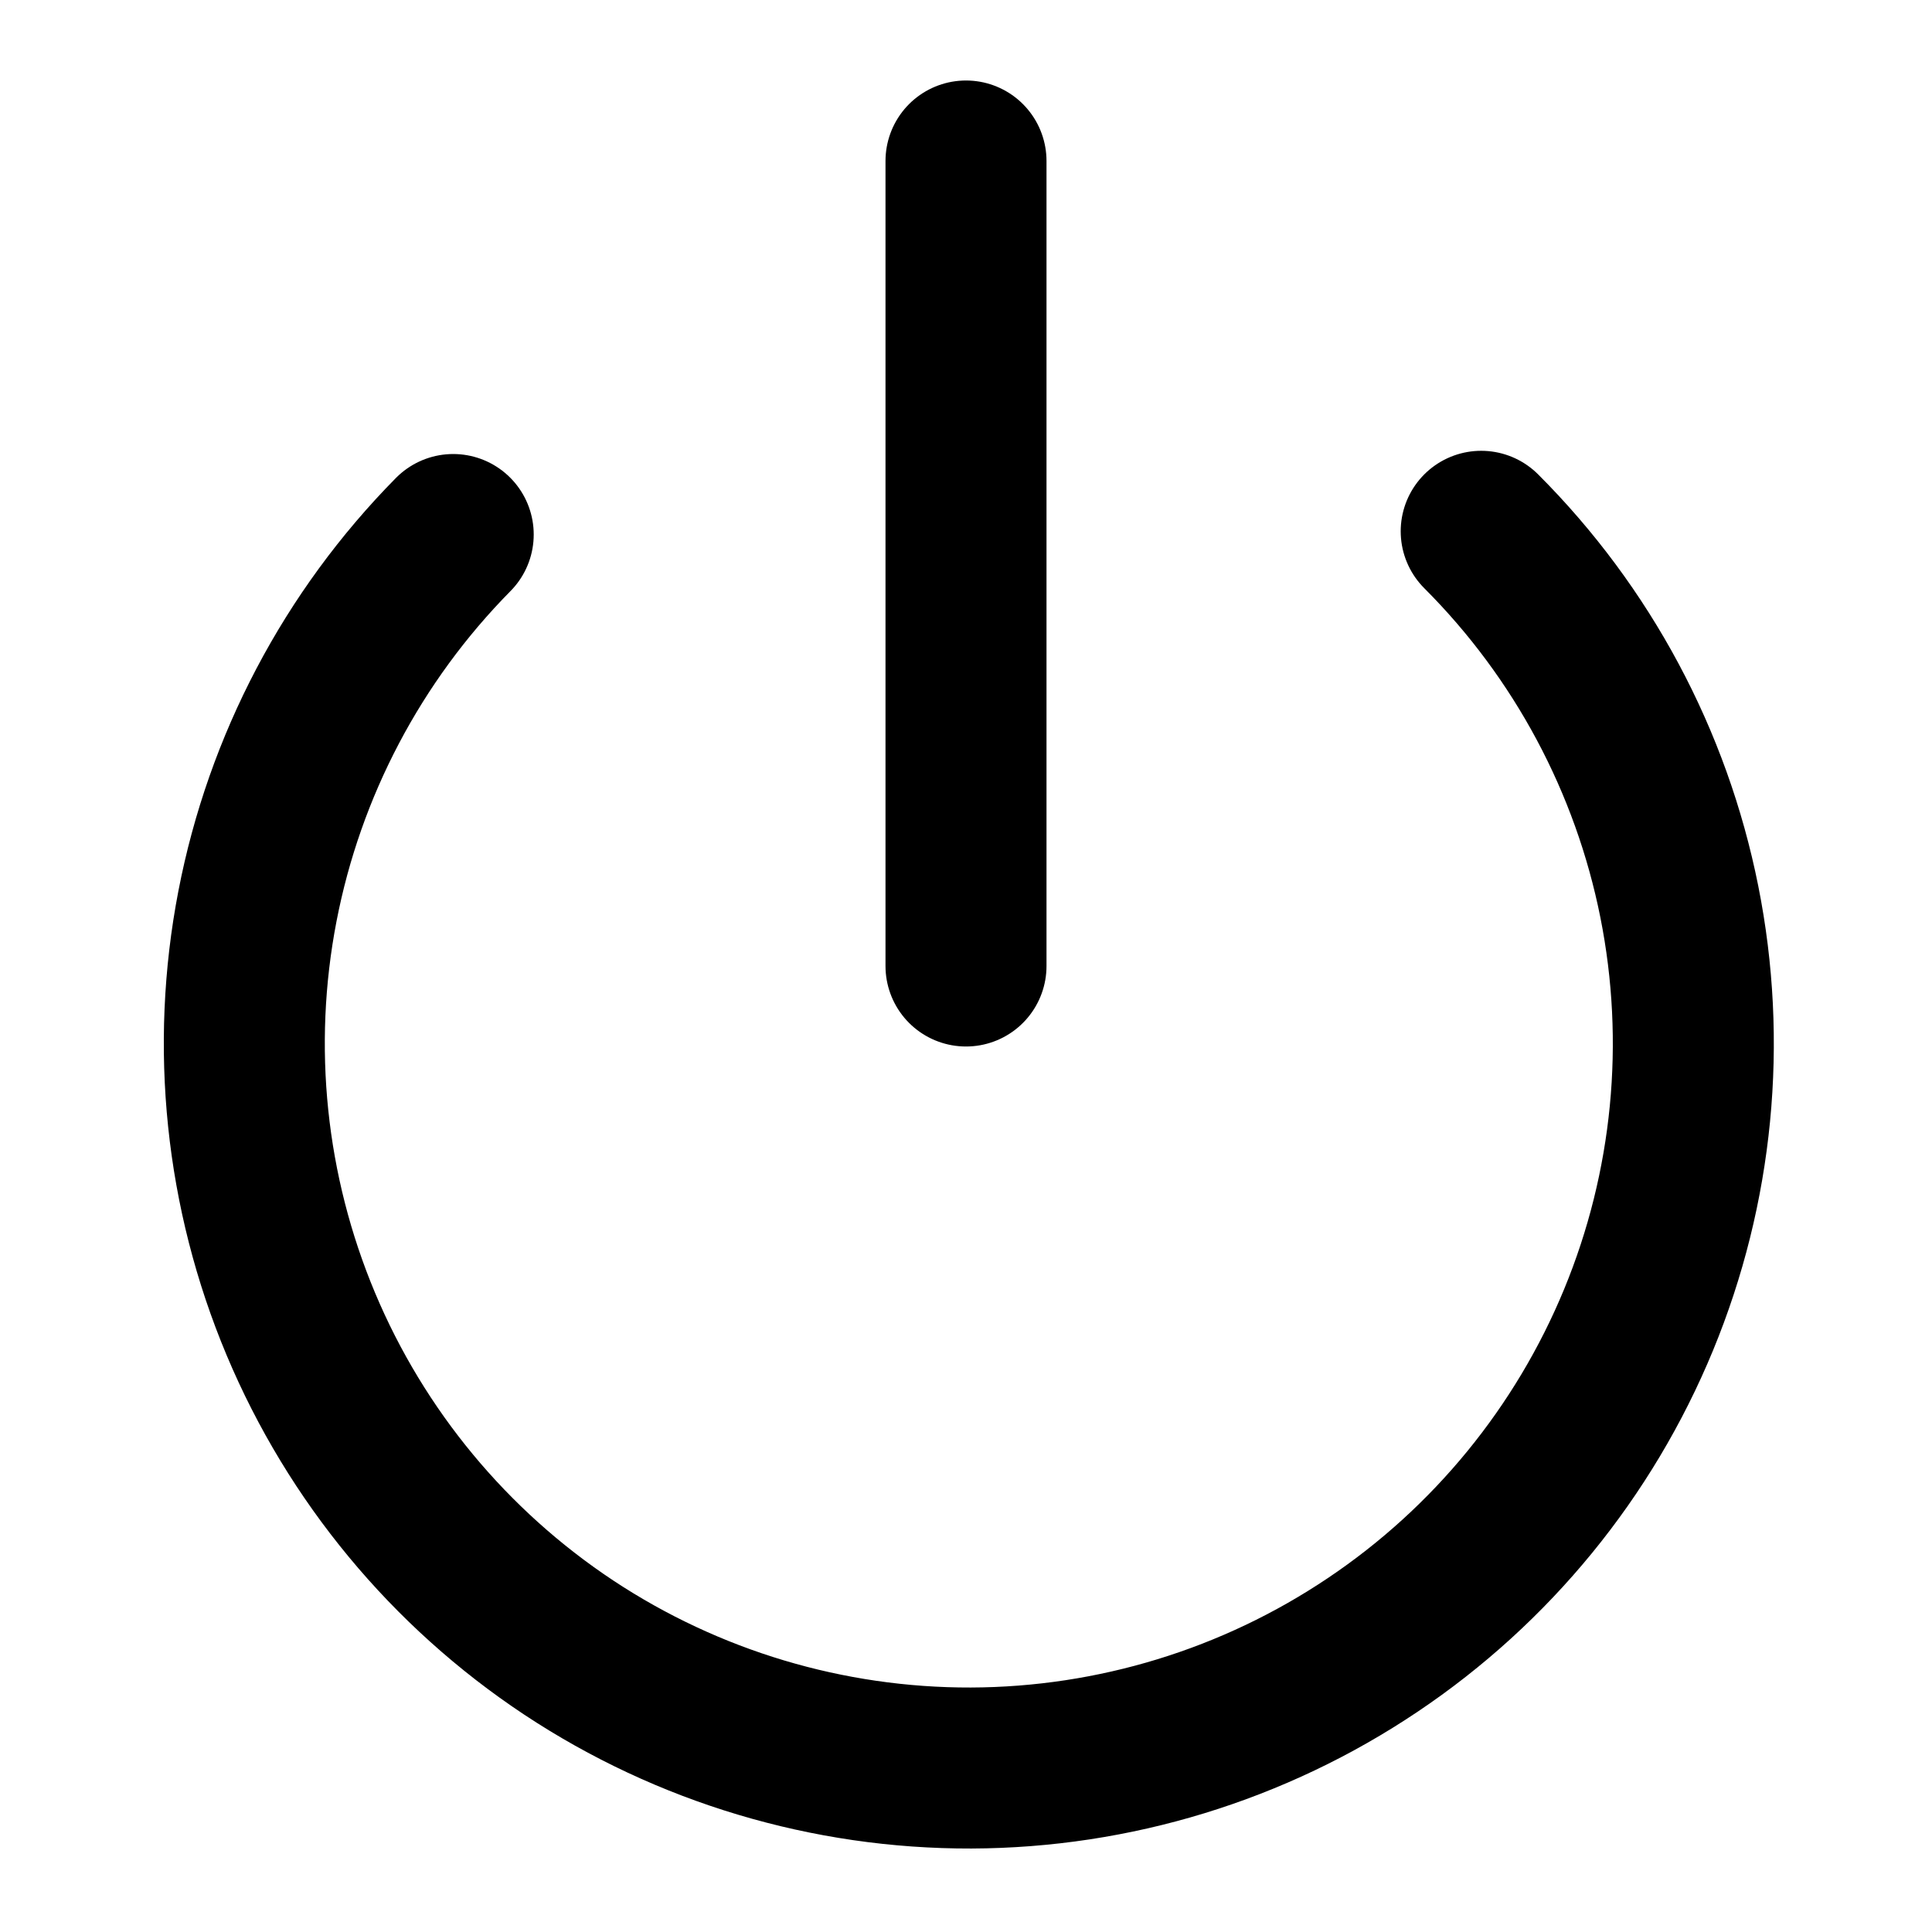
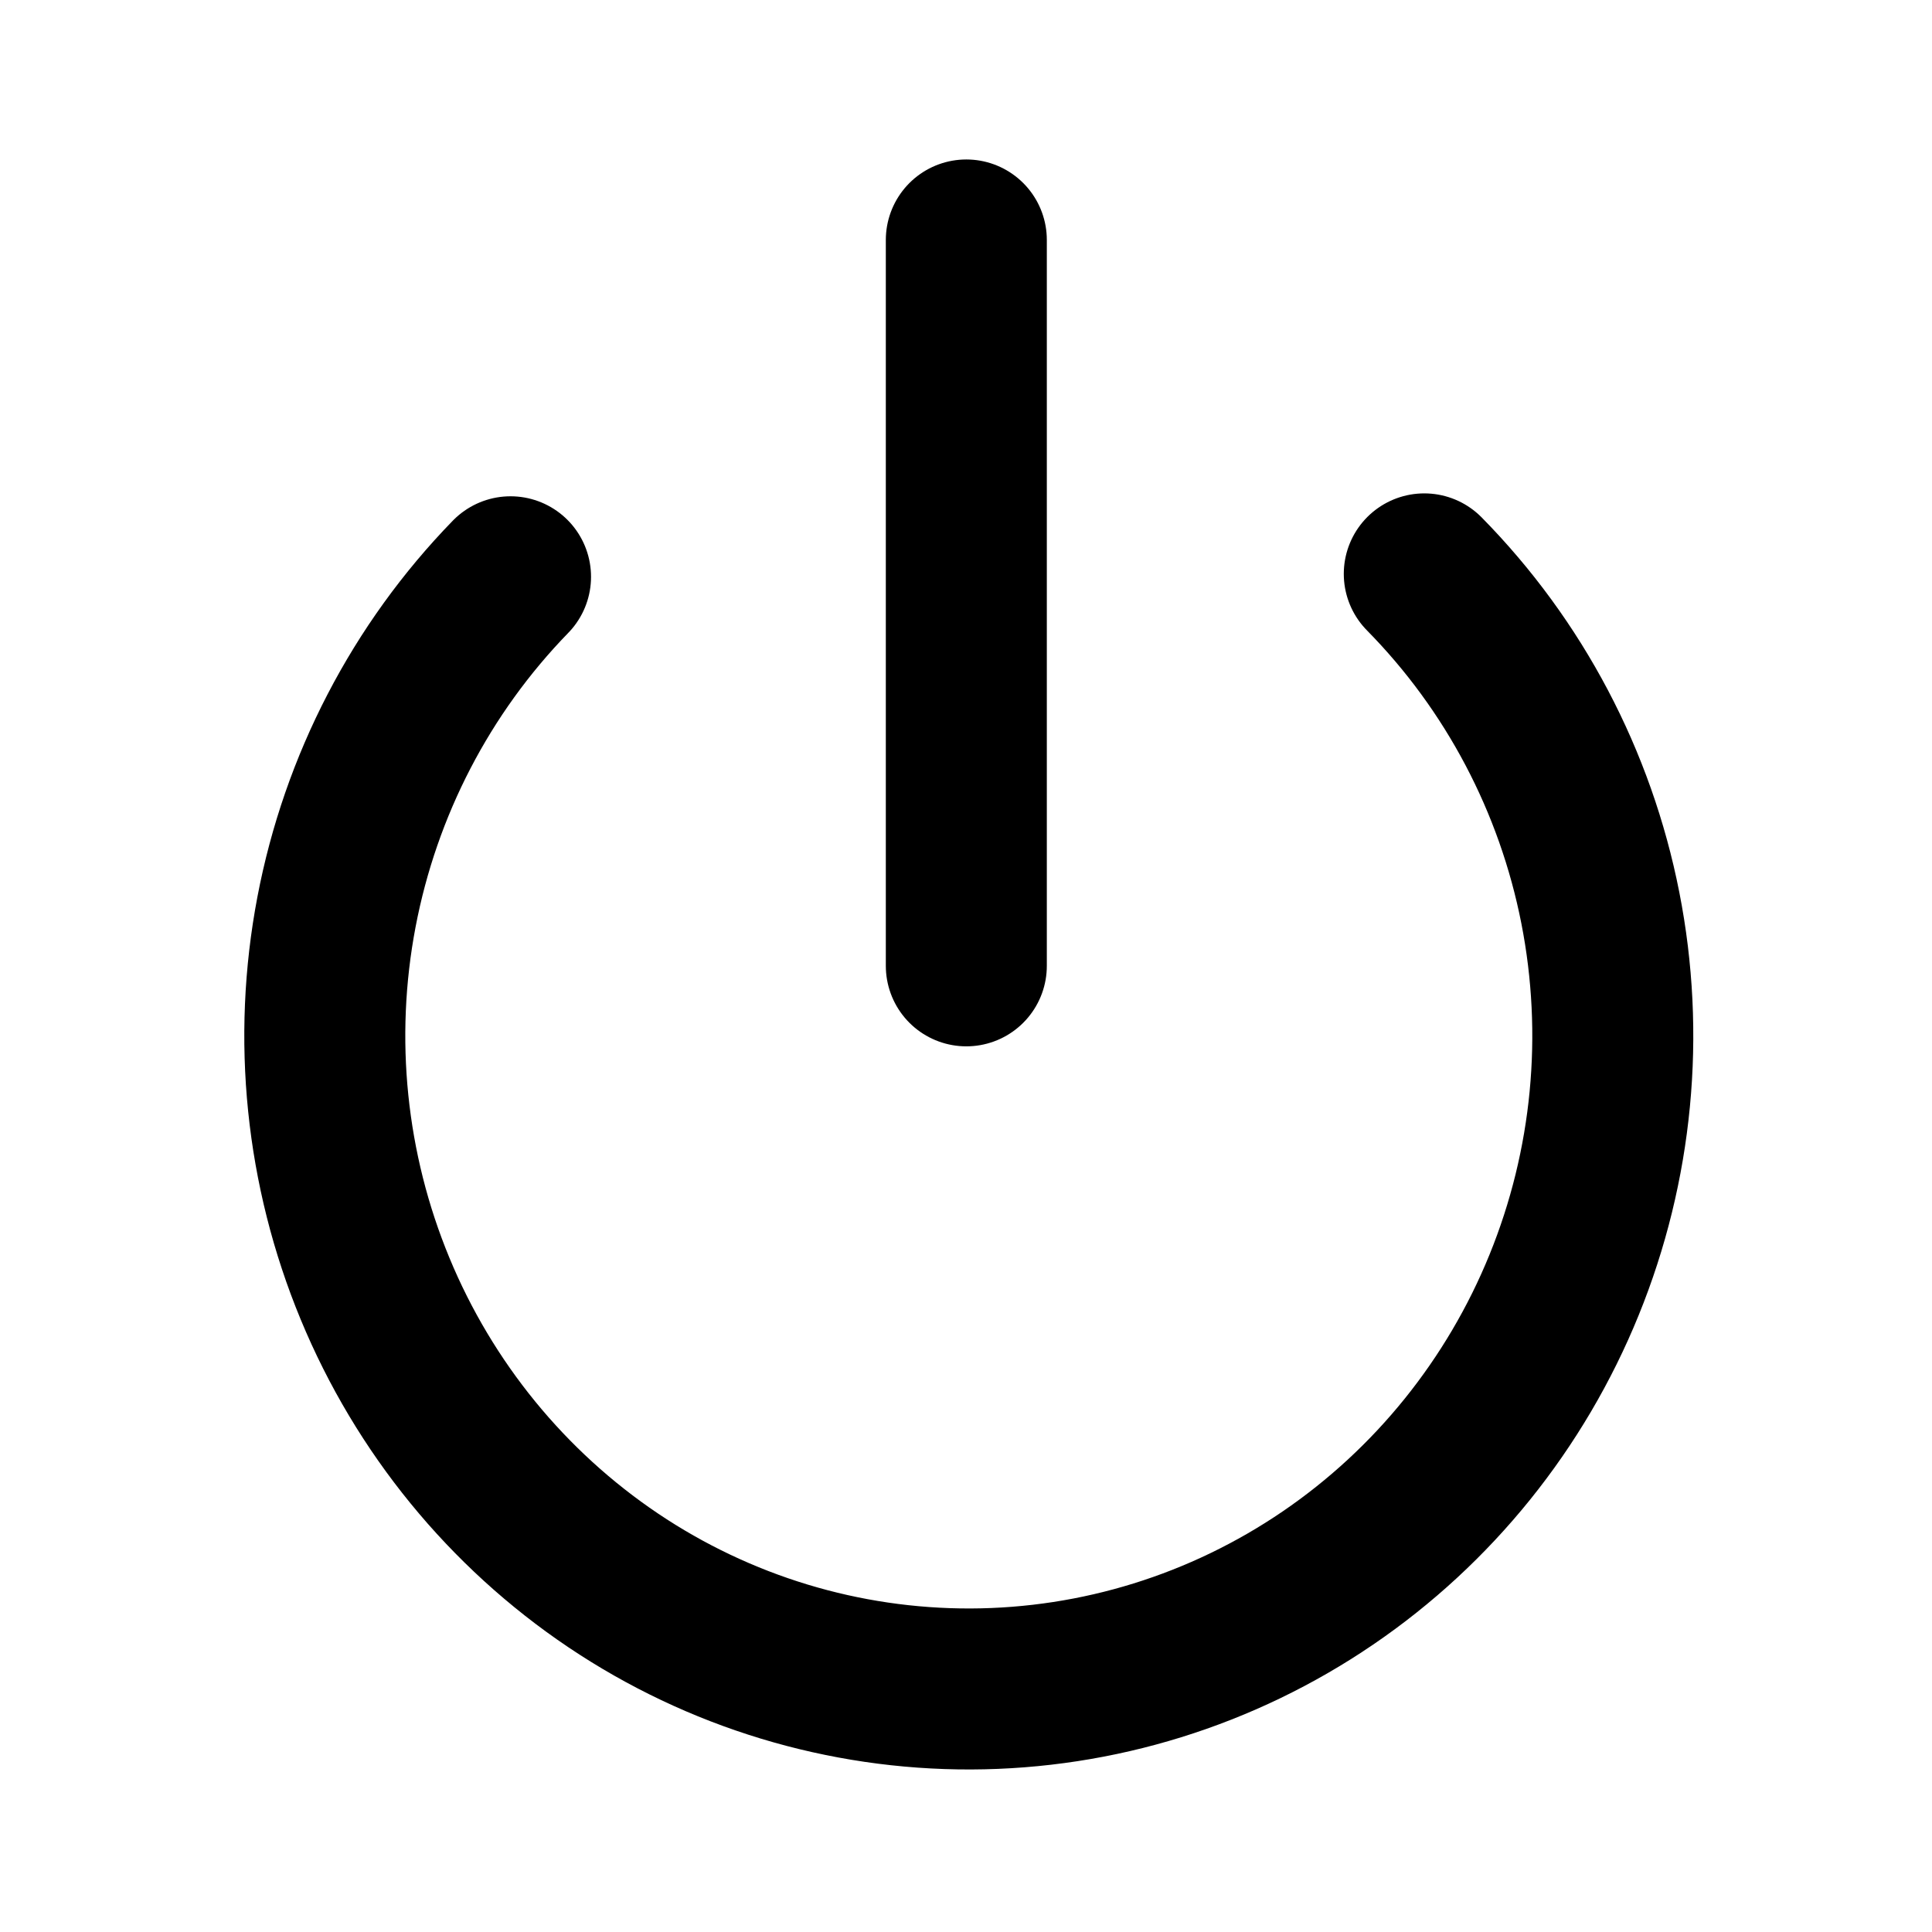
<svg xmlns="http://www.w3.org/2000/svg" width="24" height="24" viewBox="0 0 24 24" fill="none">
-   <path d="M12 2V12M18.4 6.6C19.657 7.857 20.513 9.458 20.861 11.201C21.209 12.944 21.033 14.752 20.355 16.395C19.677 18.038 18.528 19.444 17.052 20.434C15.577 21.425 13.841 21.957 12.063 21.963C10.286 21.968 8.546 21.447 7.064 20.466C5.583 19.484 4.425 18.086 3.737 16.447C3.049 14.808 2.861 13.002 3.198 11.257C3.535 9.511 4.381 7.905 5.63 6.64" stroke="currentColor" stroke-width="2" stroke-linecap="round" stroke-linejoin="round" />
+   <path d="M12.004 2.981V11.998M17.693 7.129C18.81 8.263 19.571 9.706 19.88 11.278C20.189 12.85 20.033 14.479 19.43 15.961C18.828 17.442 17.806 18.71 16.495 19.603C15.183 20.497 13.64 20.976 12.06 20.981C10.48 20.986 8.934 20.517 7.617 19.632C6.3 18.746 5.27 17.485 4.659 16.008C4.047 14.53 3.88 12.902 4.18 11.328C4.48 9.754 5.232 8.306 6.342 7.165" stroke="currentColor" stroke-width="2" stroke-linecap="round" stroke-linejoin="round" />
</svg>
